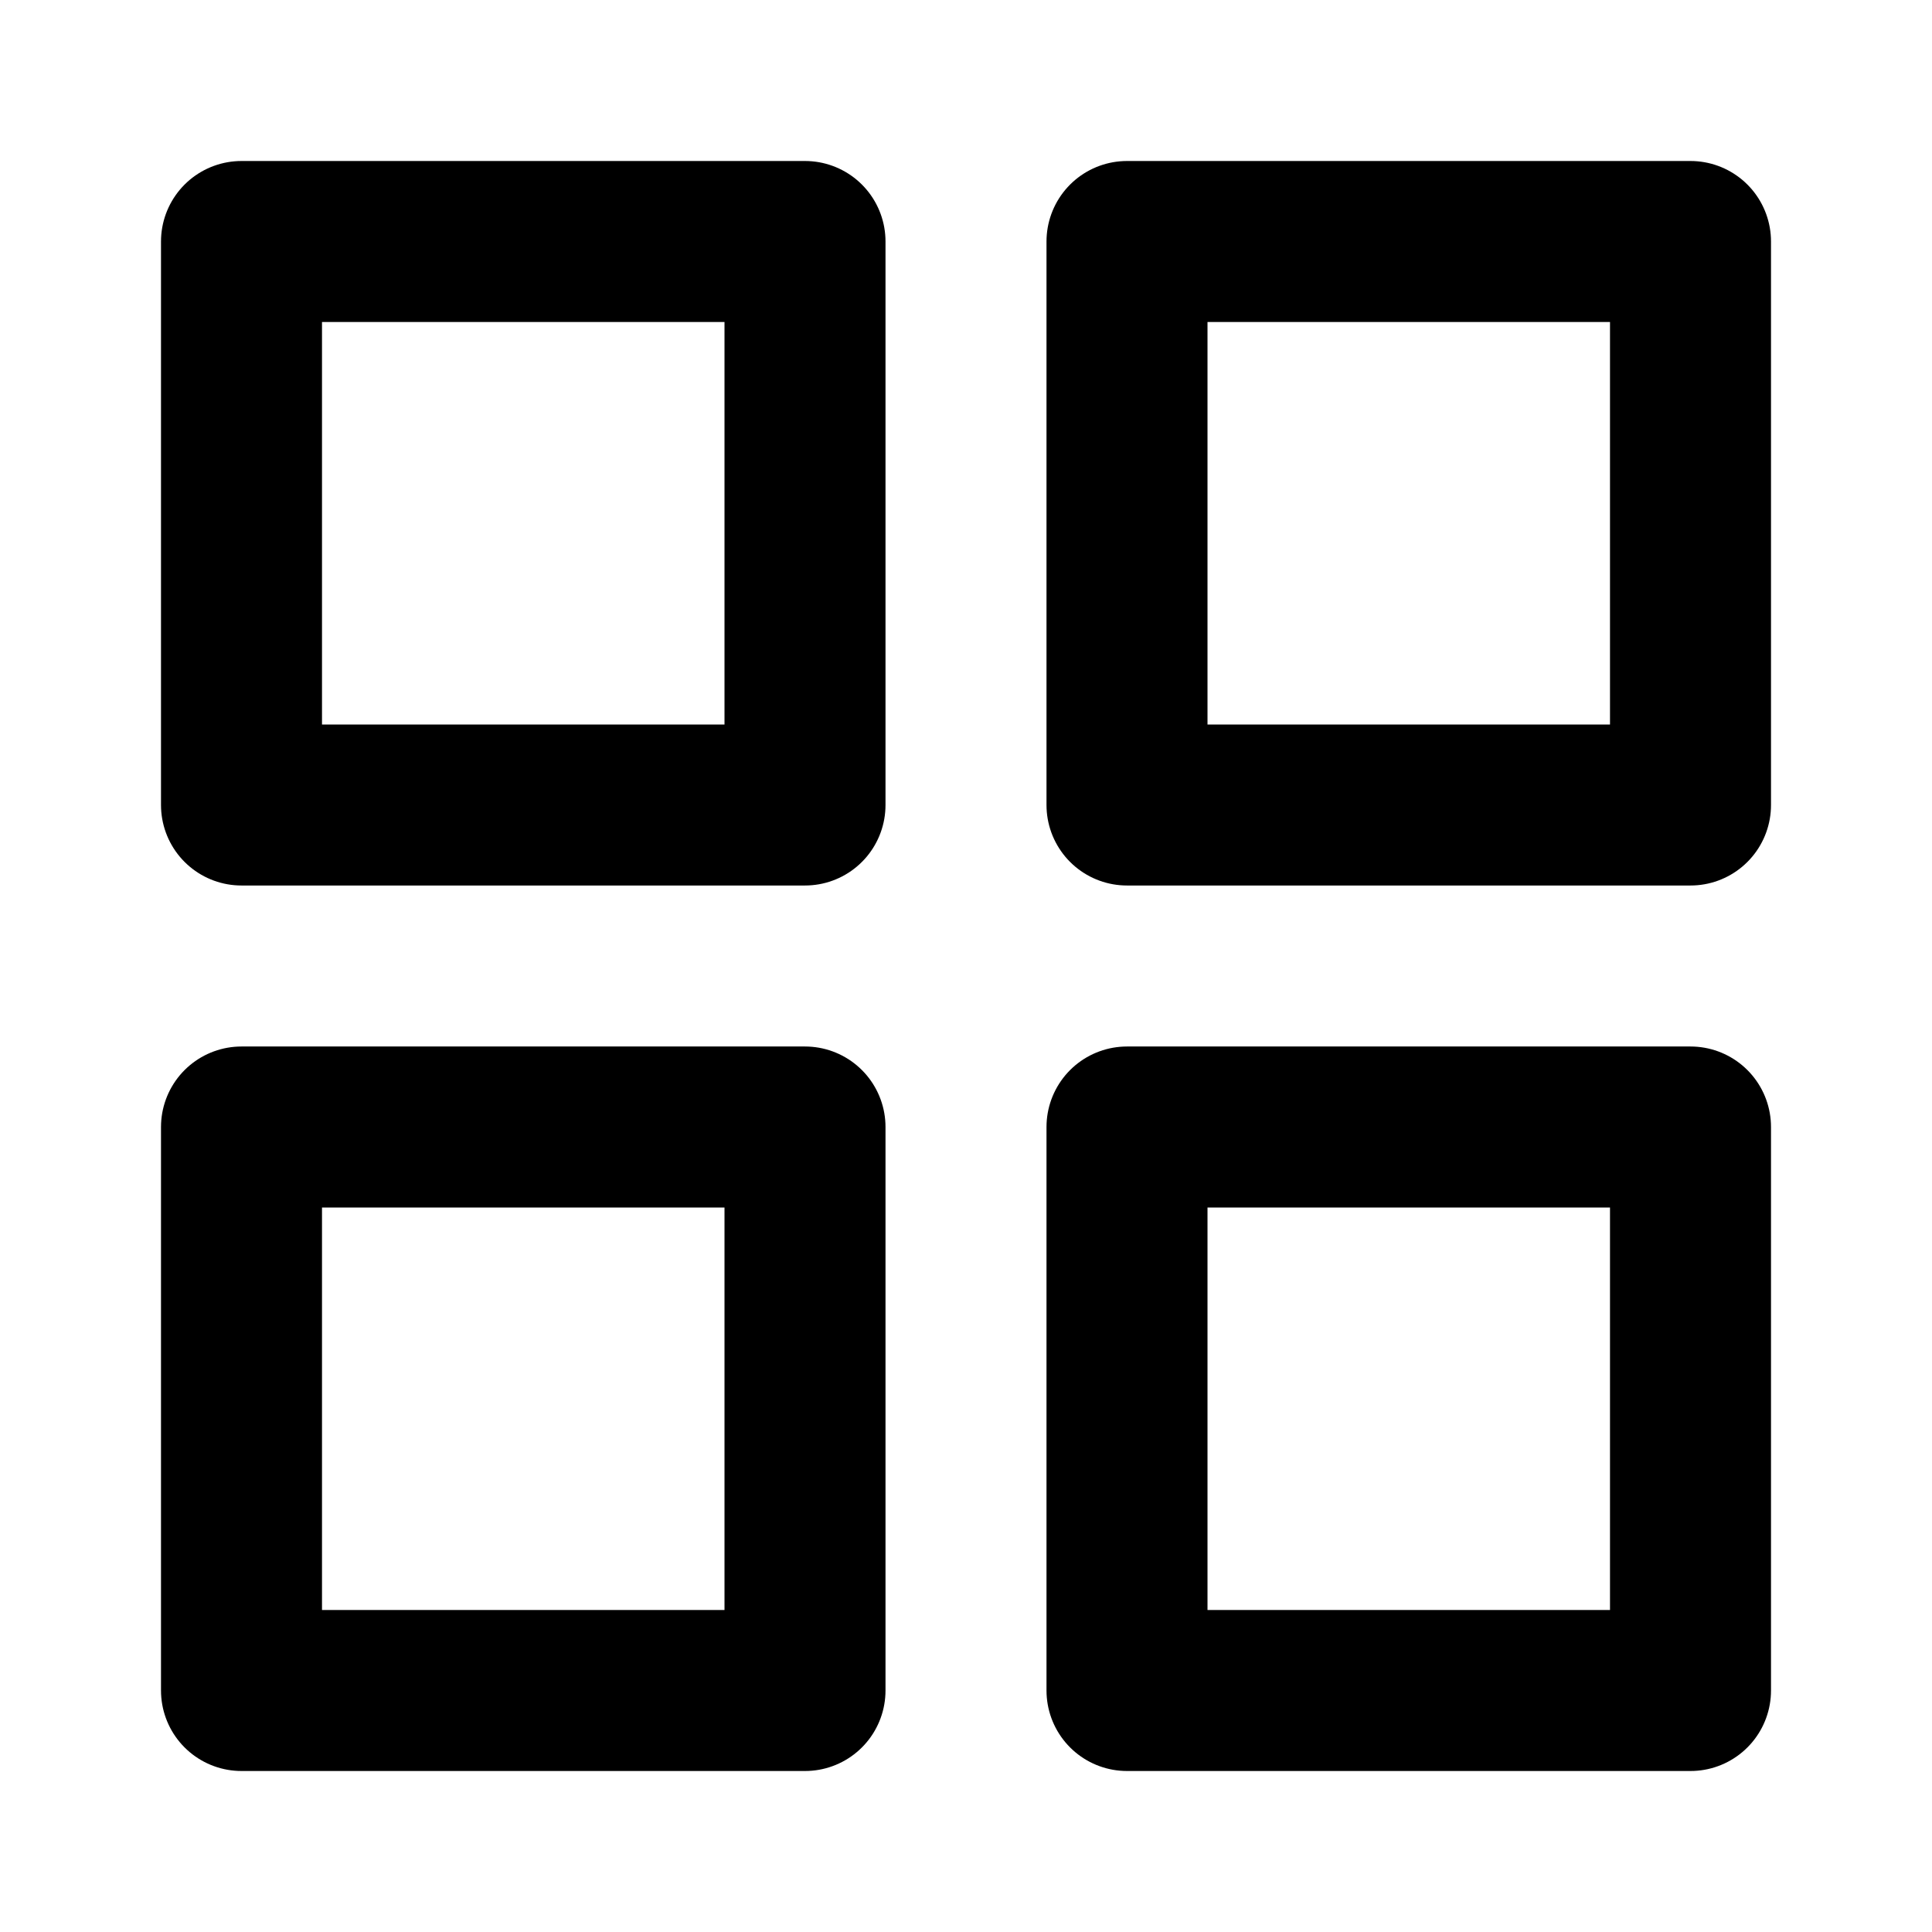
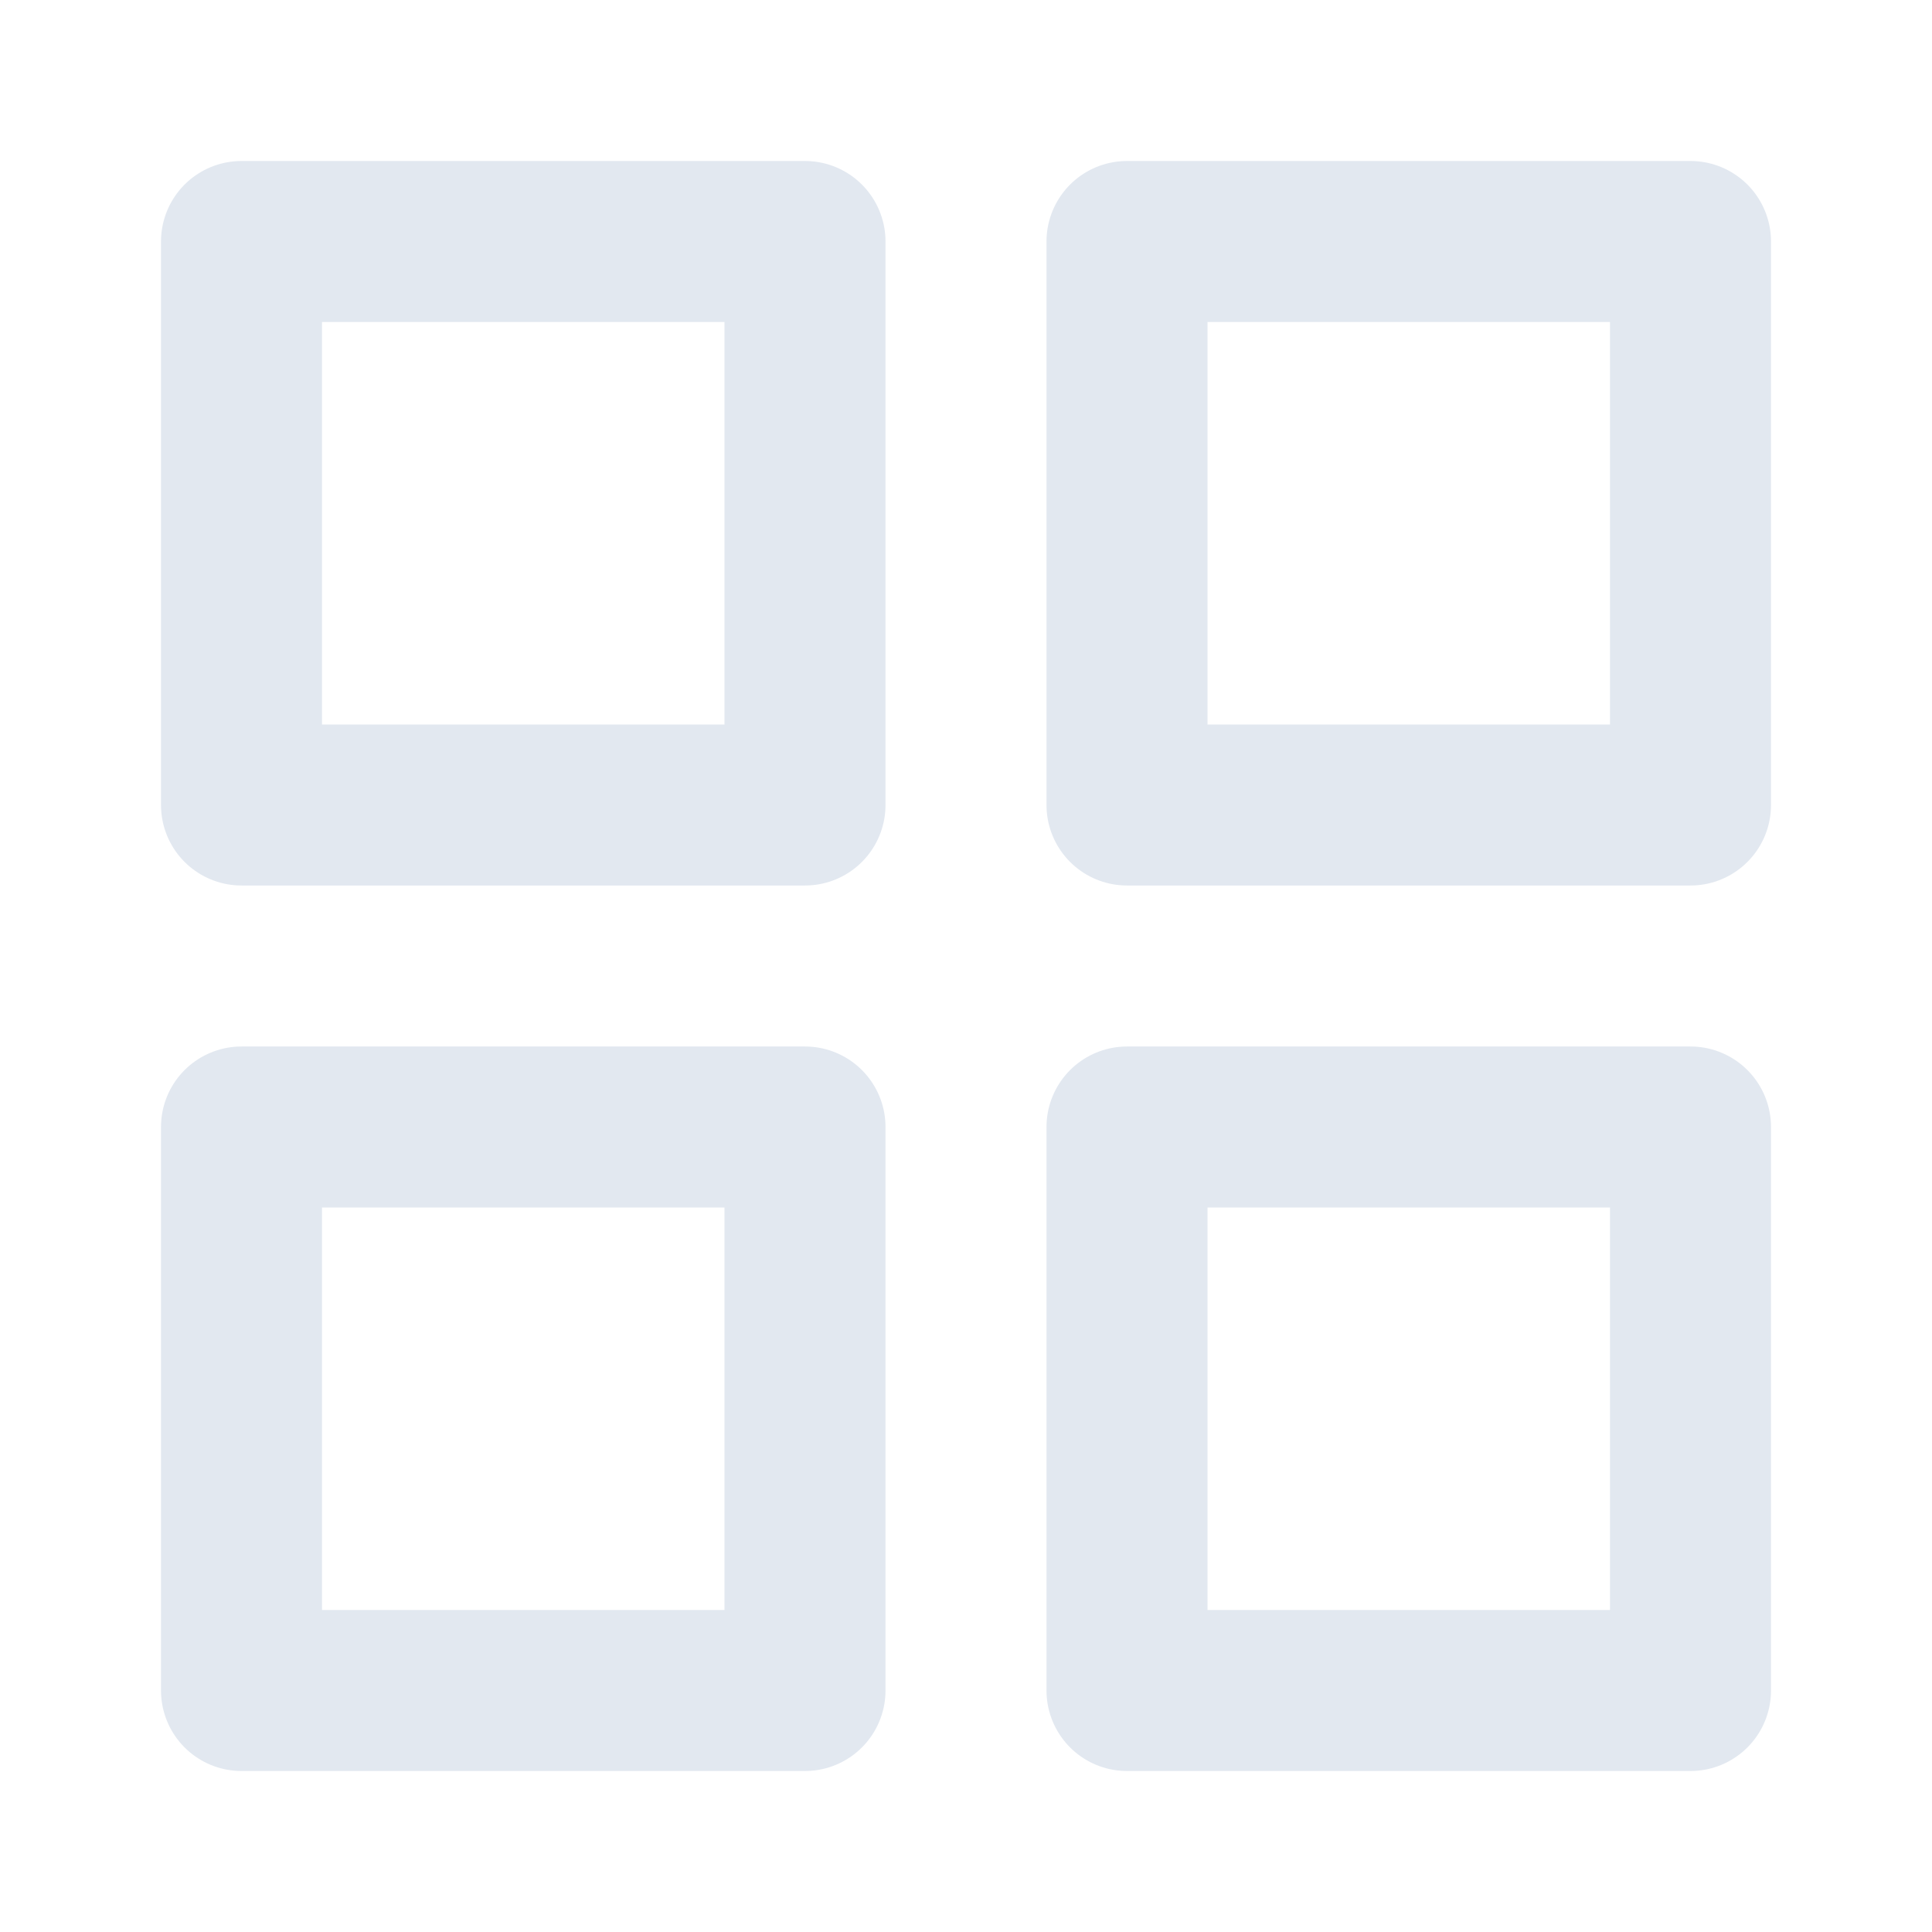
- <svg xmlns="http://www.w3.org/2000/svg" viewBox="0 0 24 24" fill="none" stroke="currentColor" stroke-width="2" stroke-linecap="round" stroke-linejoin="round">
+ <svg xmlns="http://www.w3.org/2000/svg" viewBox="0 0 24 24" fill="none" stroke="#e2e8f0" stroke-width="2" stroke-linecap="round" stroke-linejoin="round">
  <rect x="3" y="3" width="7" height="7" />
  <rect x="14" y="3" width="7" height="7" />
  <rect x="14" y="14" width="7" height="7" />
  <rect x="3" y="14" width="7" height="7" />
</svg>
